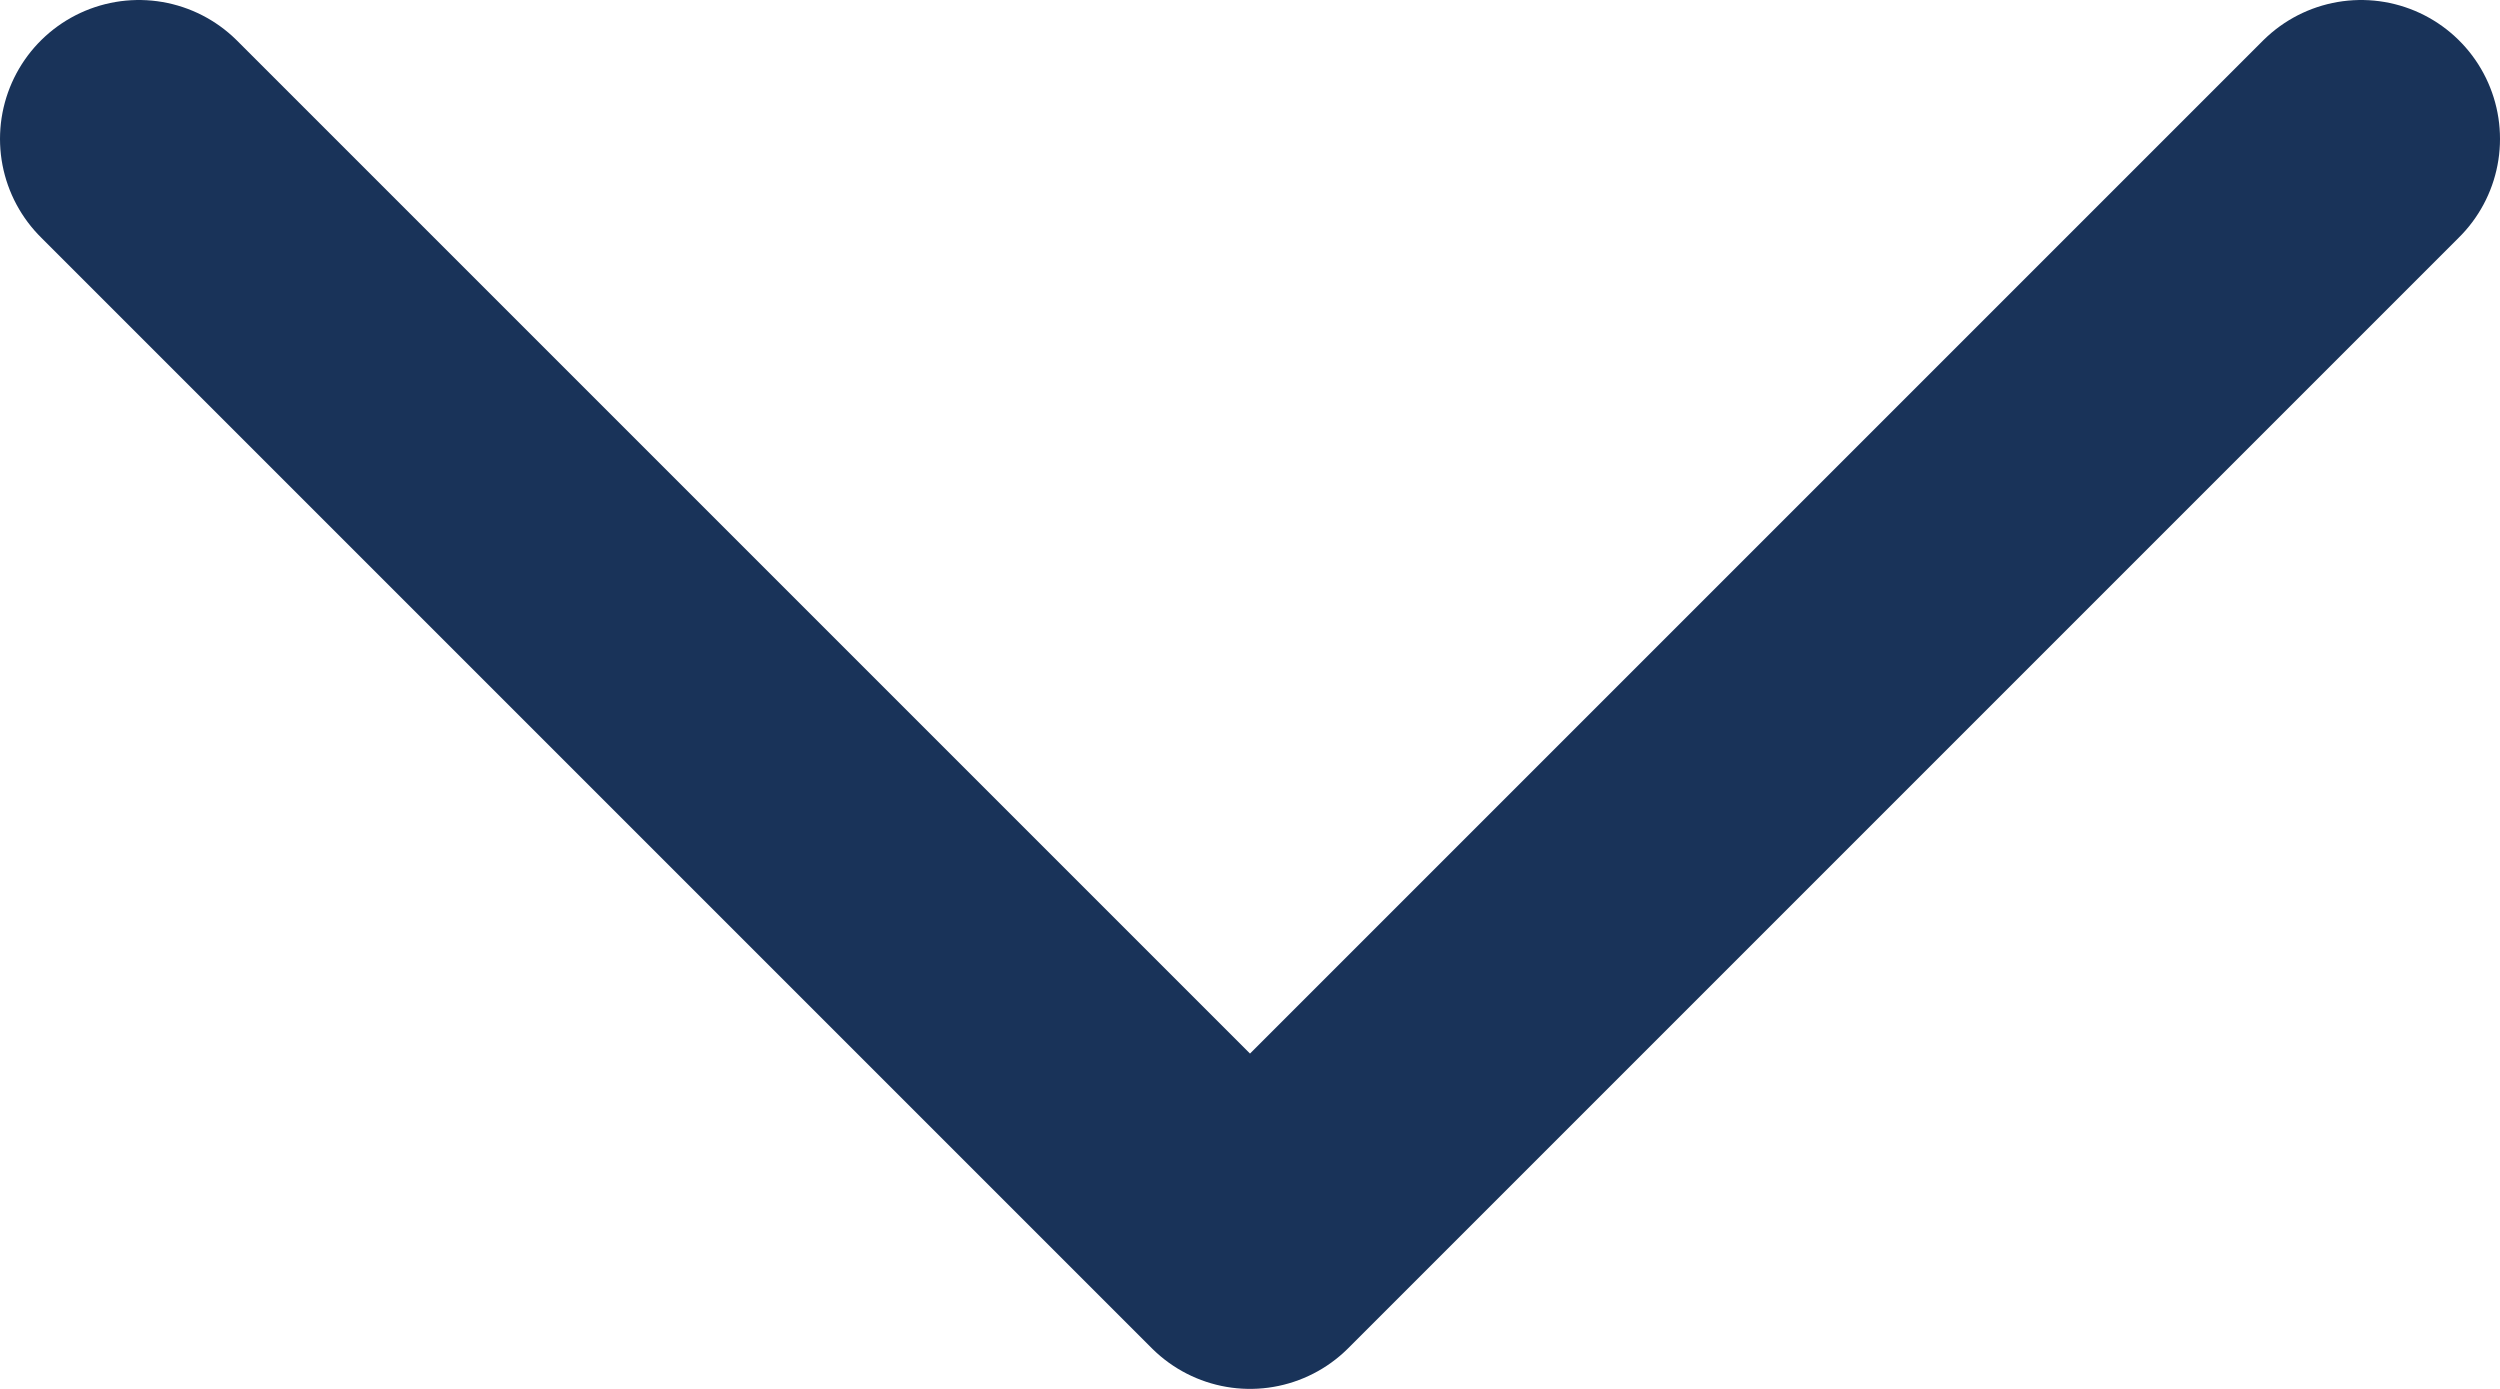
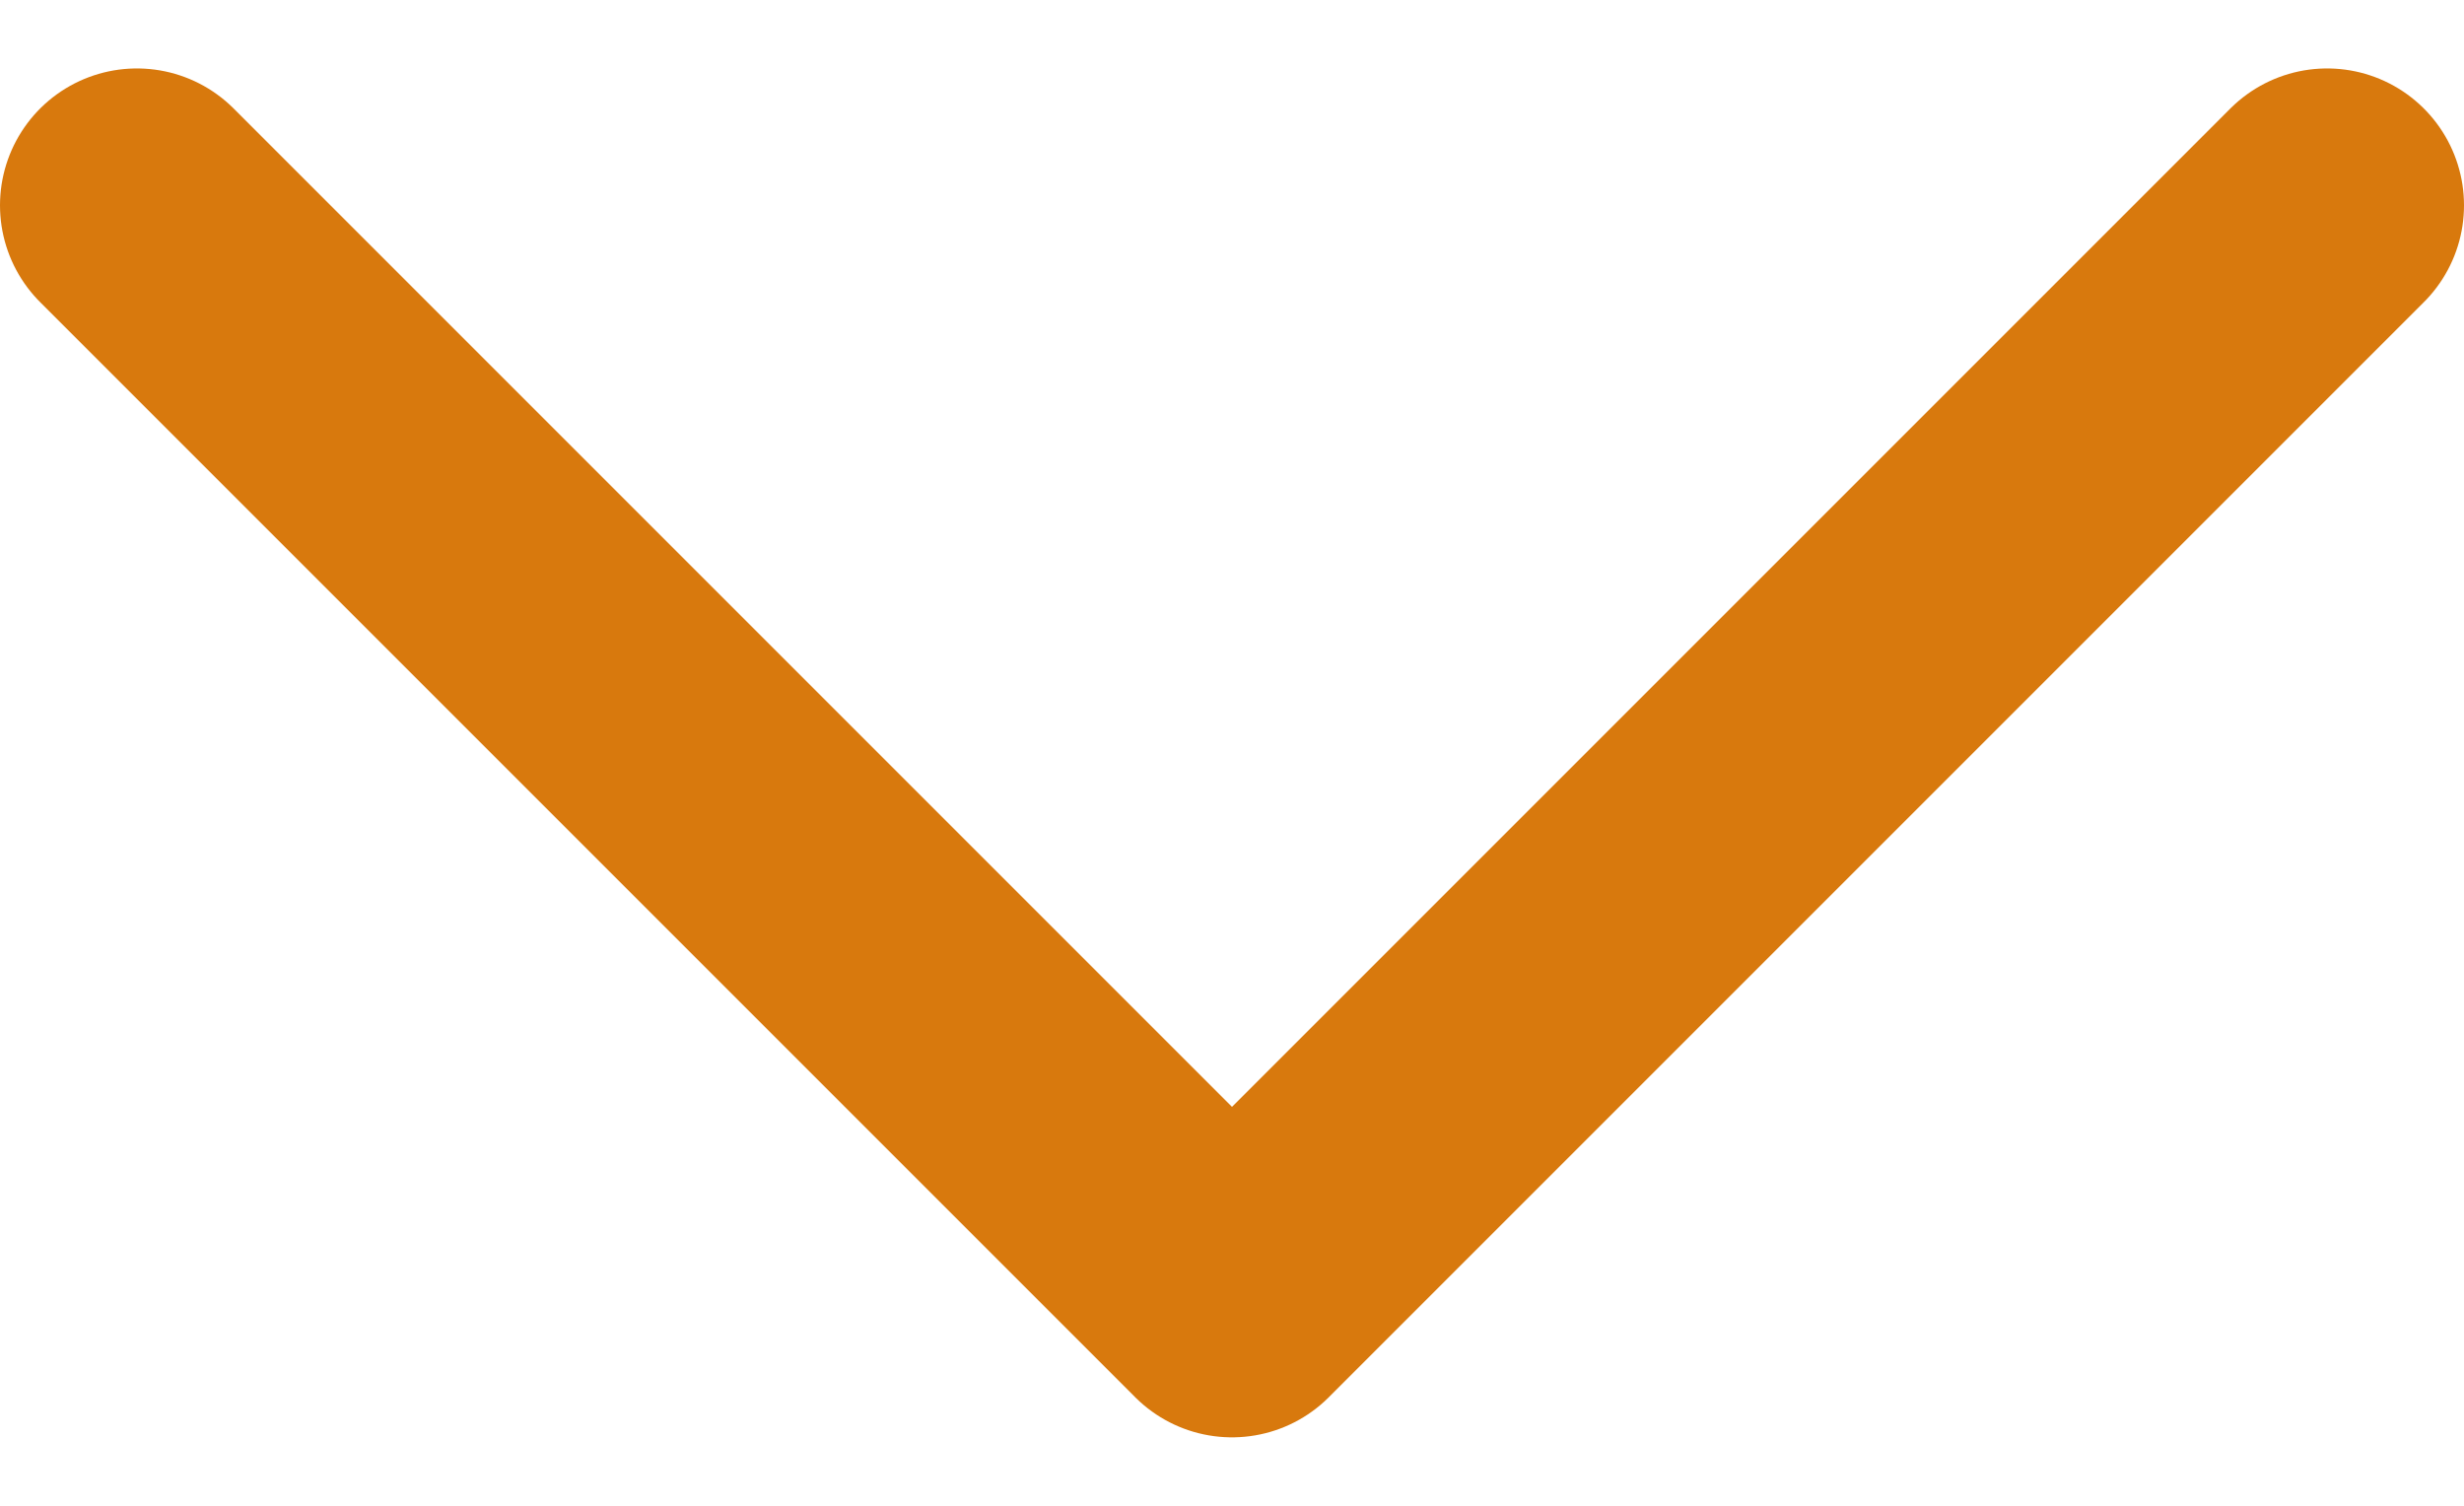
- <svg xmlns="http://www.w3.org/2000/svg" width="18" height="10" viewBox="0 0 18 10" fill="none">
-   <path d="M1 1L9 9L17 1" stroke="#193359" stroke-width="2" stroke-linecap="round" stroke-linejoin="round" />
+ <svg xmlns="http://www.w3.org/2000/svg" width="18" height="11" viewBox="0 0 18 11" fill="none">
+   <path d="M1 1.5L9 9.5L17 1.5" stroke="#D8790D" stroke-width="2" stroke-linecap="round" stroke-linejoin="round" />
</svg>
